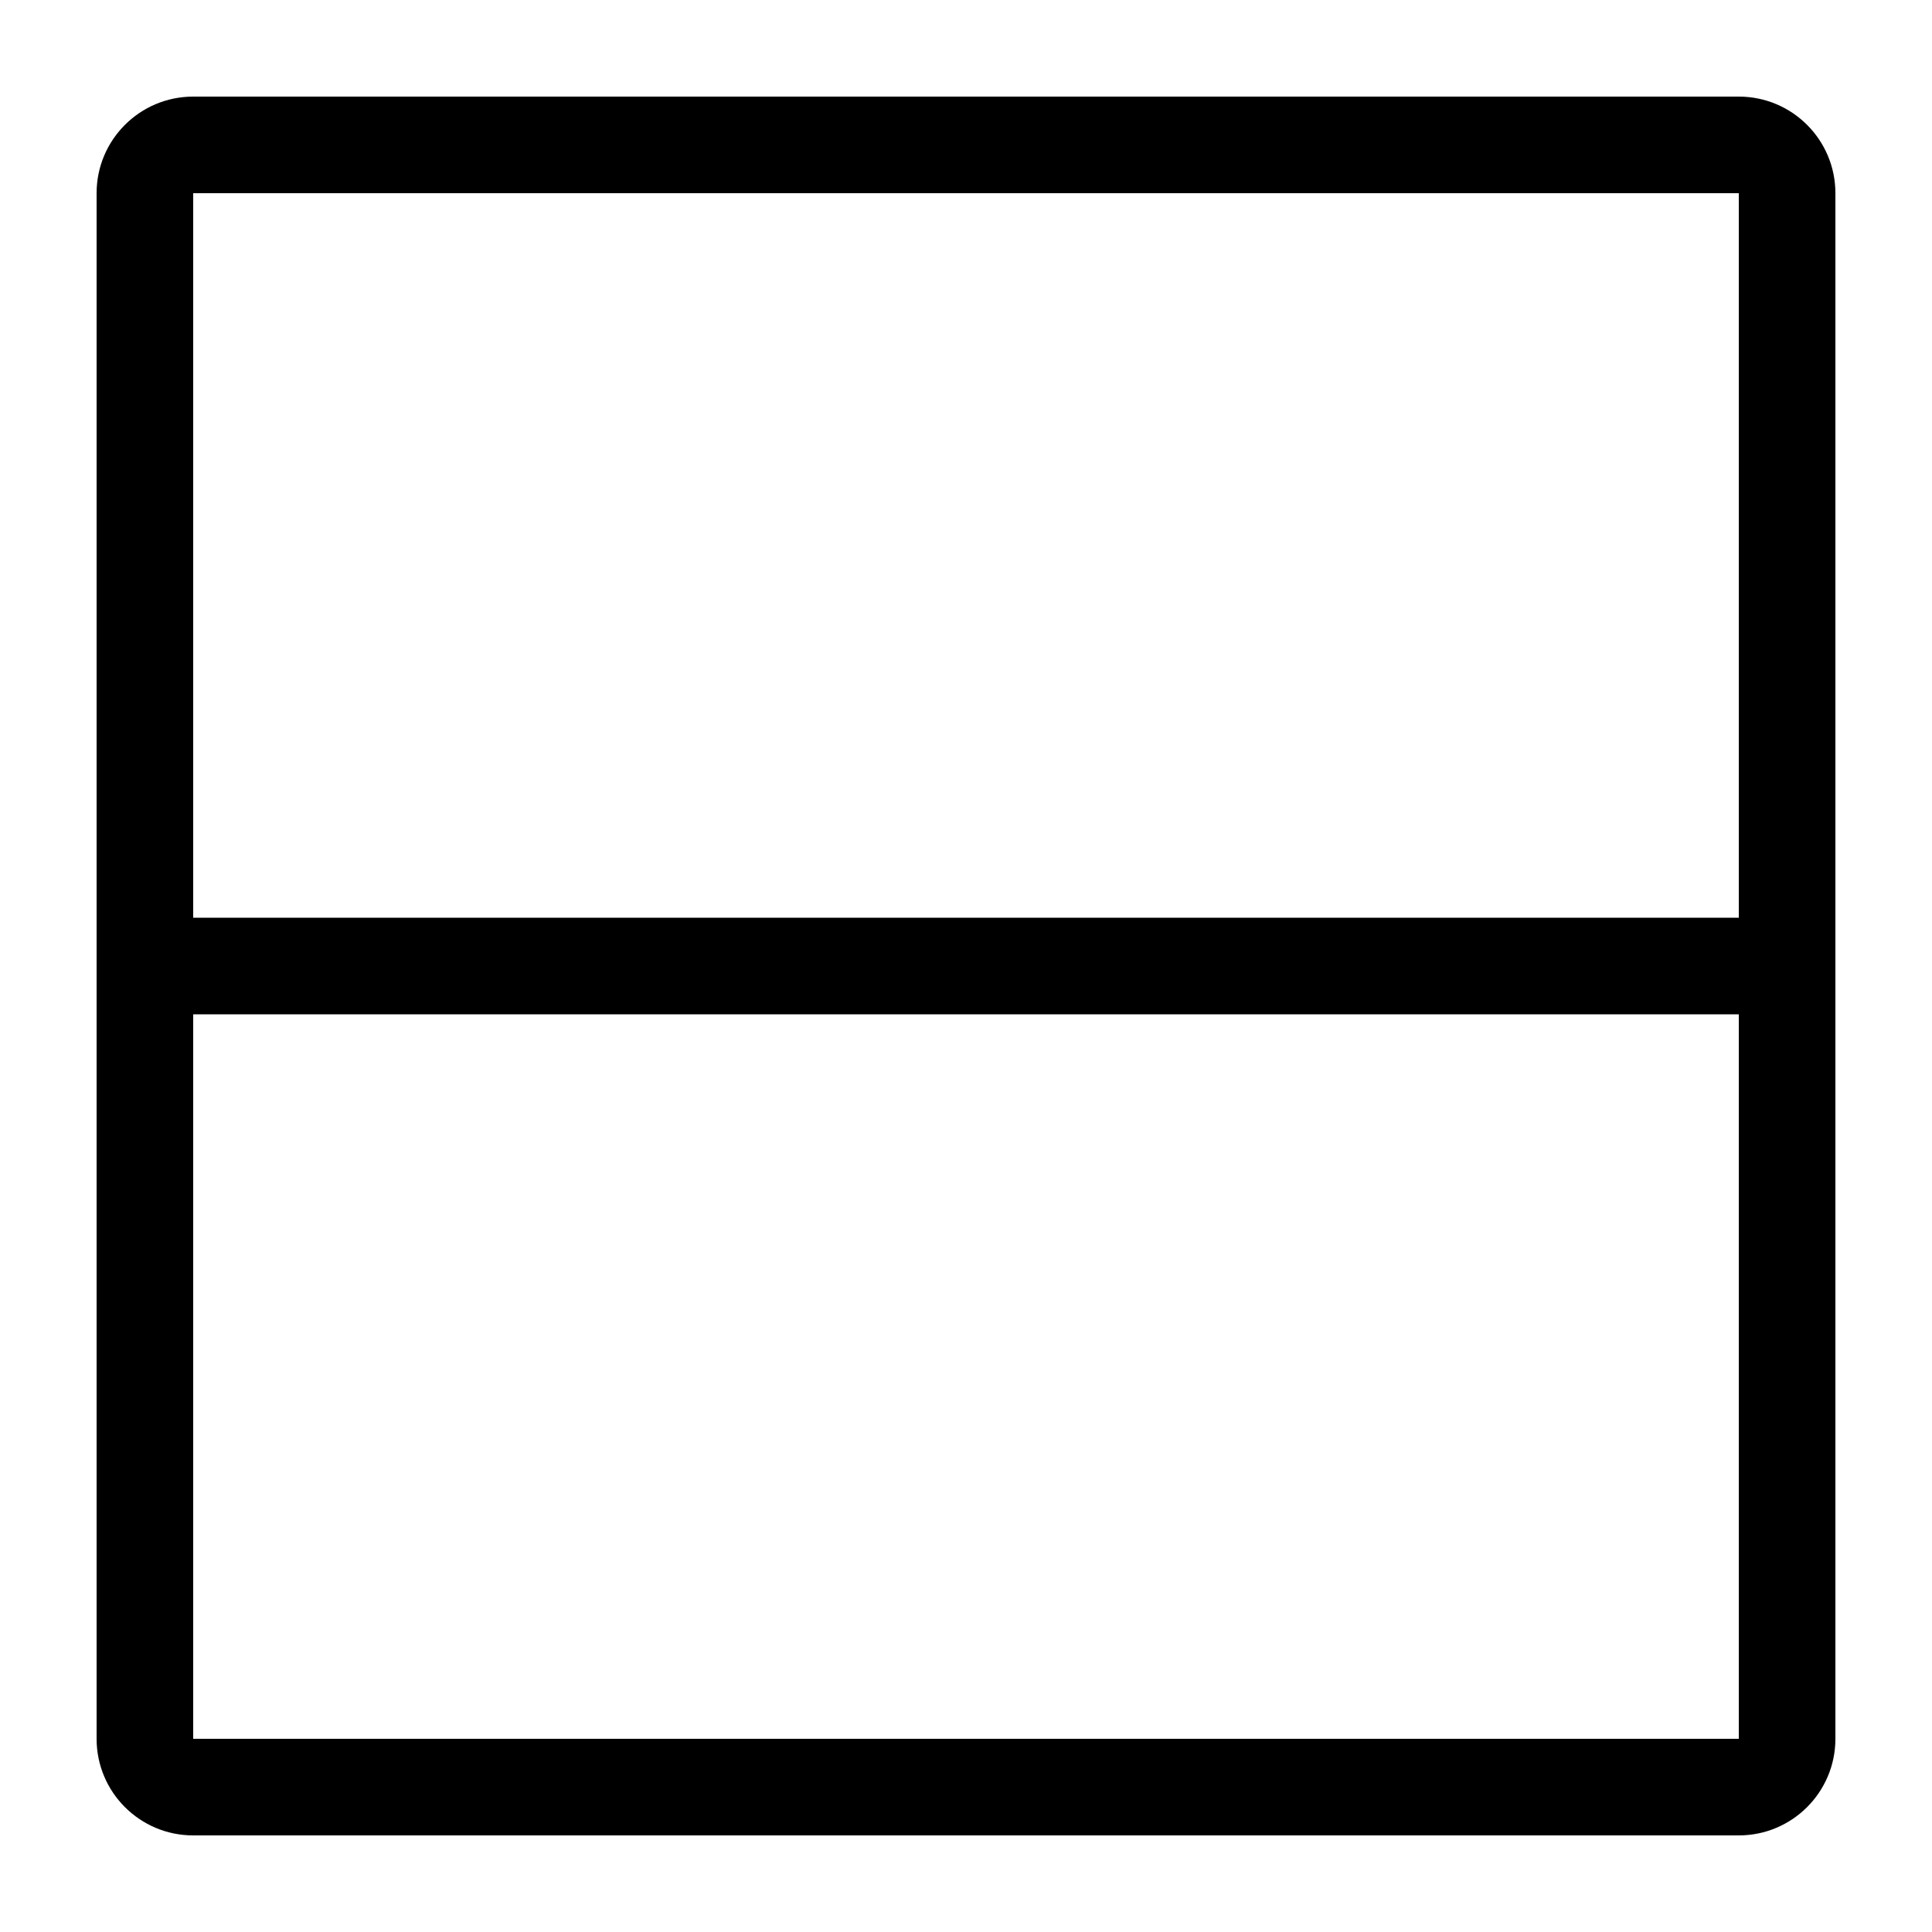
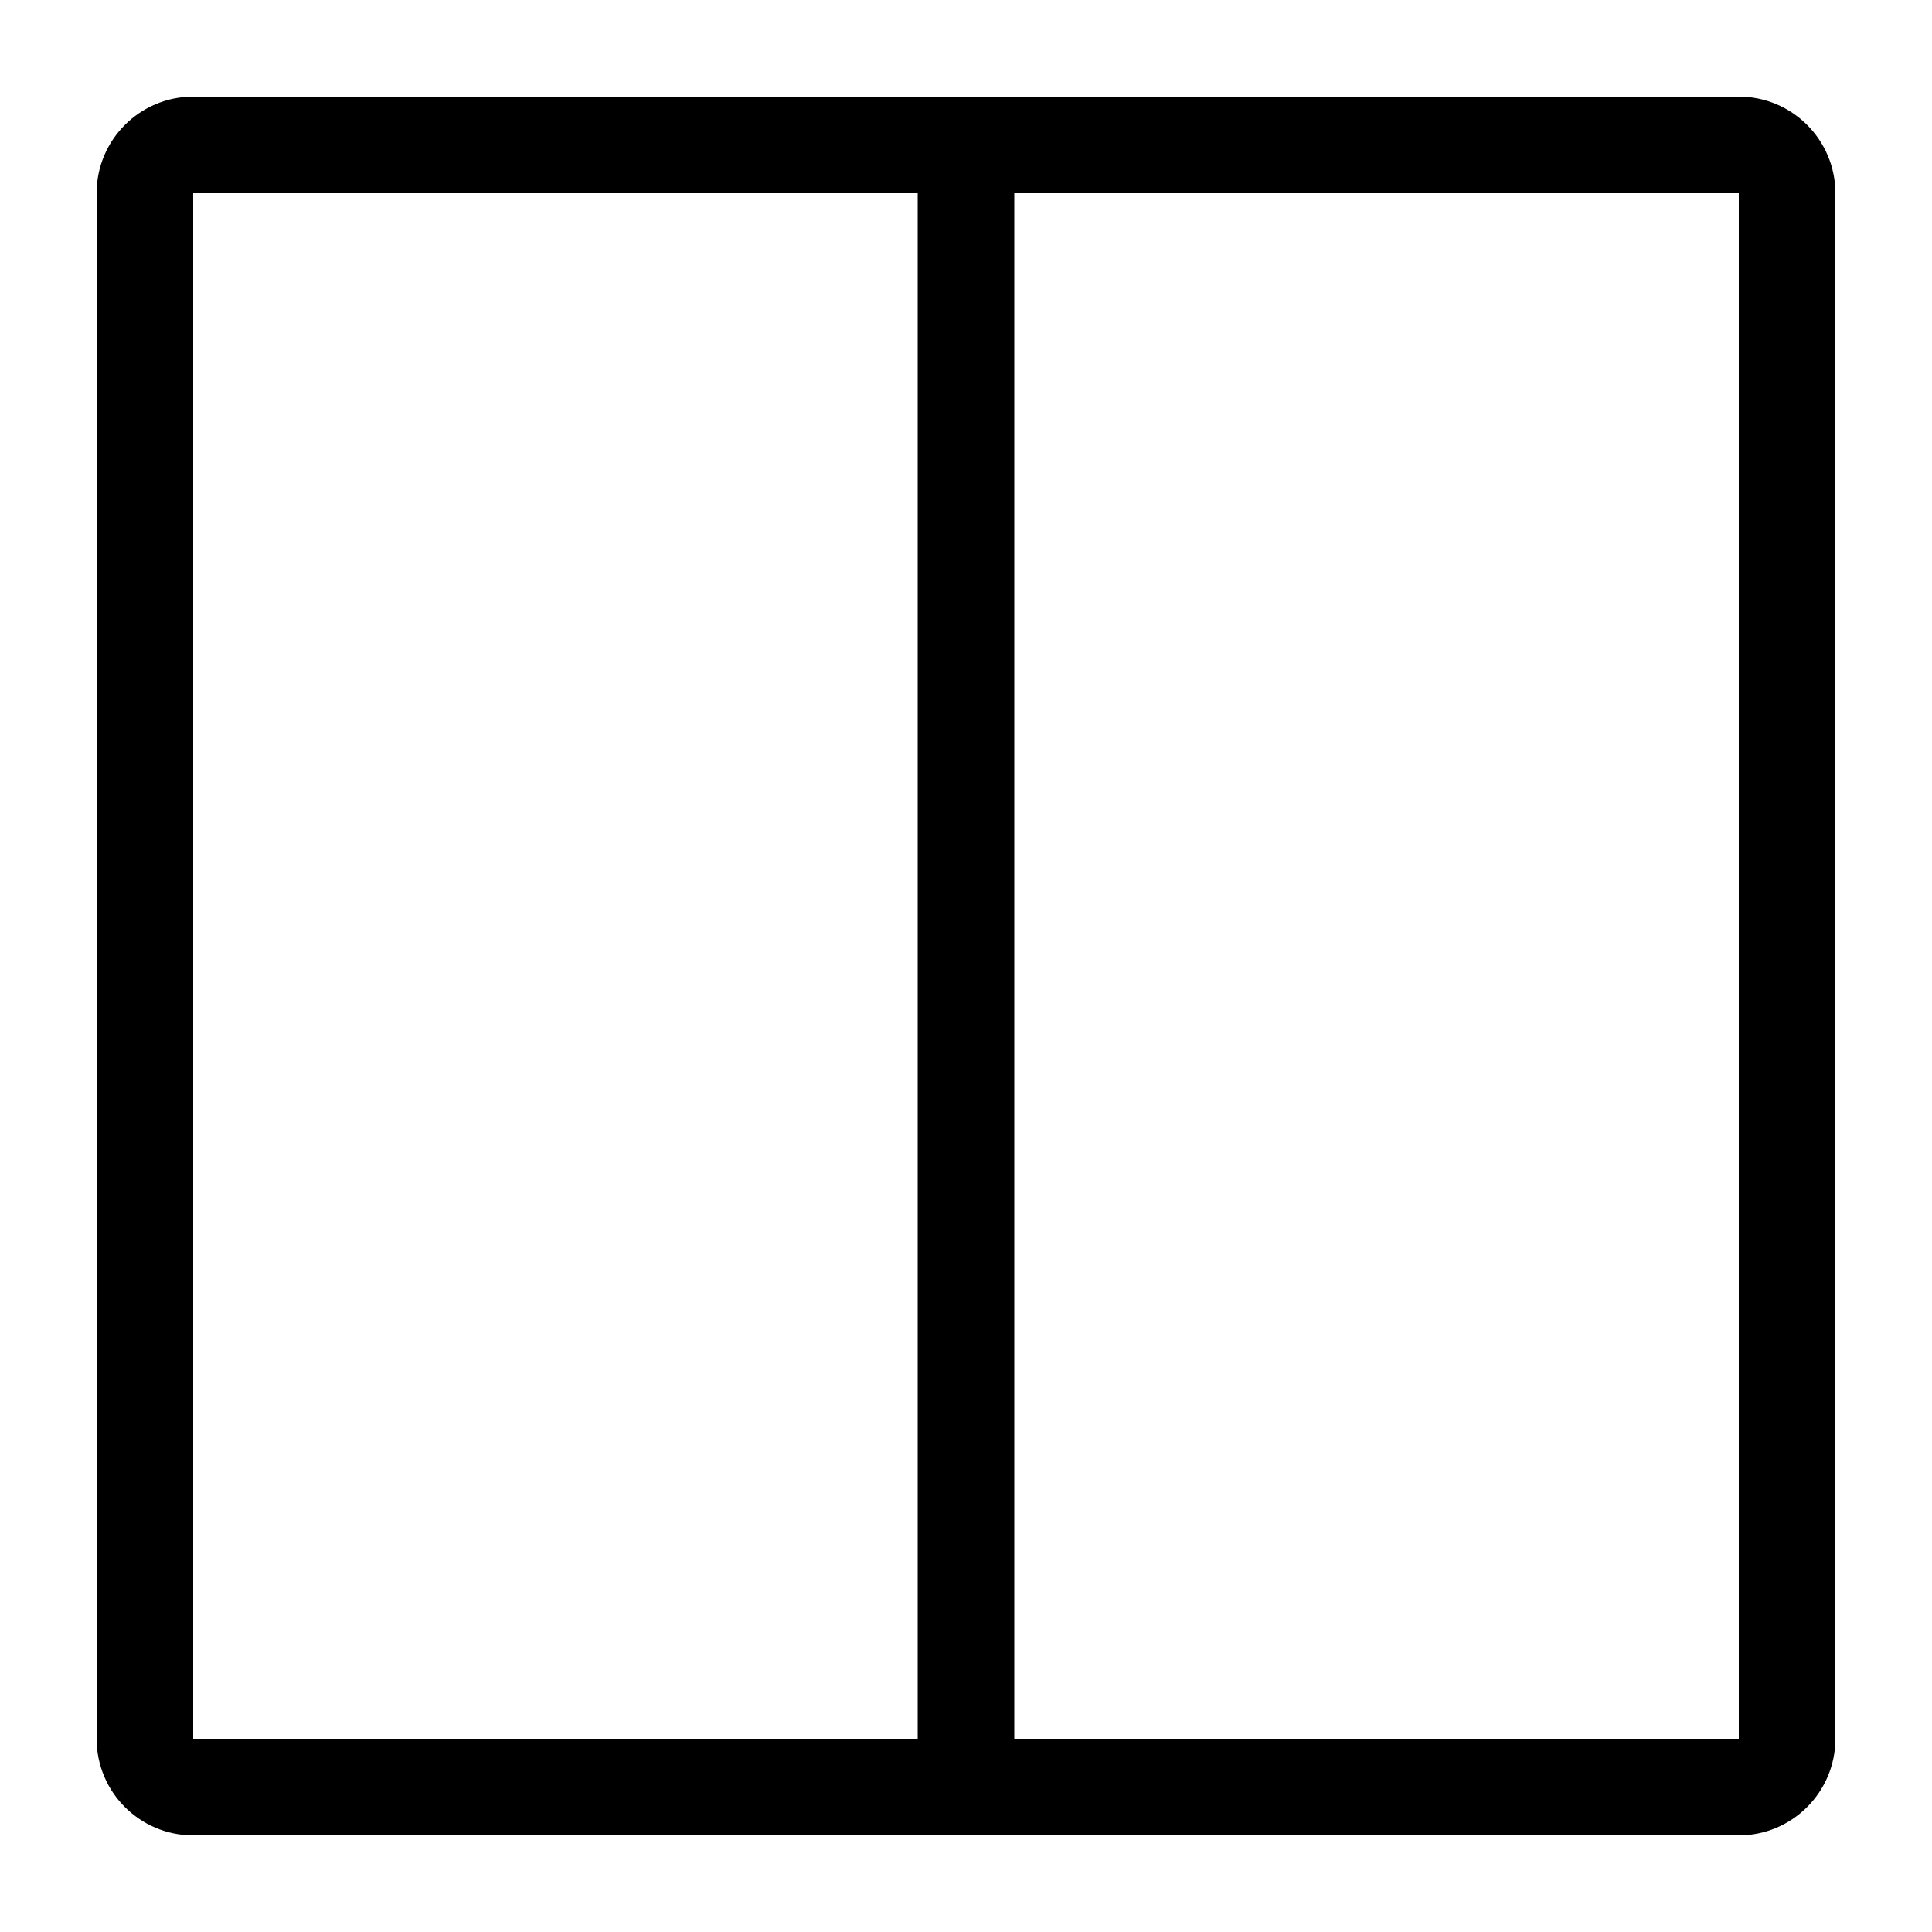
<svg xmlns="http://www.w3.org/2000/svg" fill="currentColor" viewBox="0 0 20 20">
-   <path fill-rule="evenodd" d="M19 2a1 1 0 0 0-1-1H2a1 1 0 0 0-1 1v16a1 1 0 0 0 1 1h16a1 1 0 0 0 1-1V2ZM2 2h16v7.5H2V2Zm0 8.5V18h16v-7.5H2Z" clip-rule="evenodd" />
+   <path fill-rule="evenodd" d="M2 1a1 1 0 0 0-1 1v16a1 1 0 0 0 1 1h16a1 1 0 0 0 1-1V2a1 1 0 0 0-1-1H2Zm0 17V2h7.5v16H2Zm8.5 0H18V2h-7.5v16Z" clip-rule="evenodd" />
</svg>
